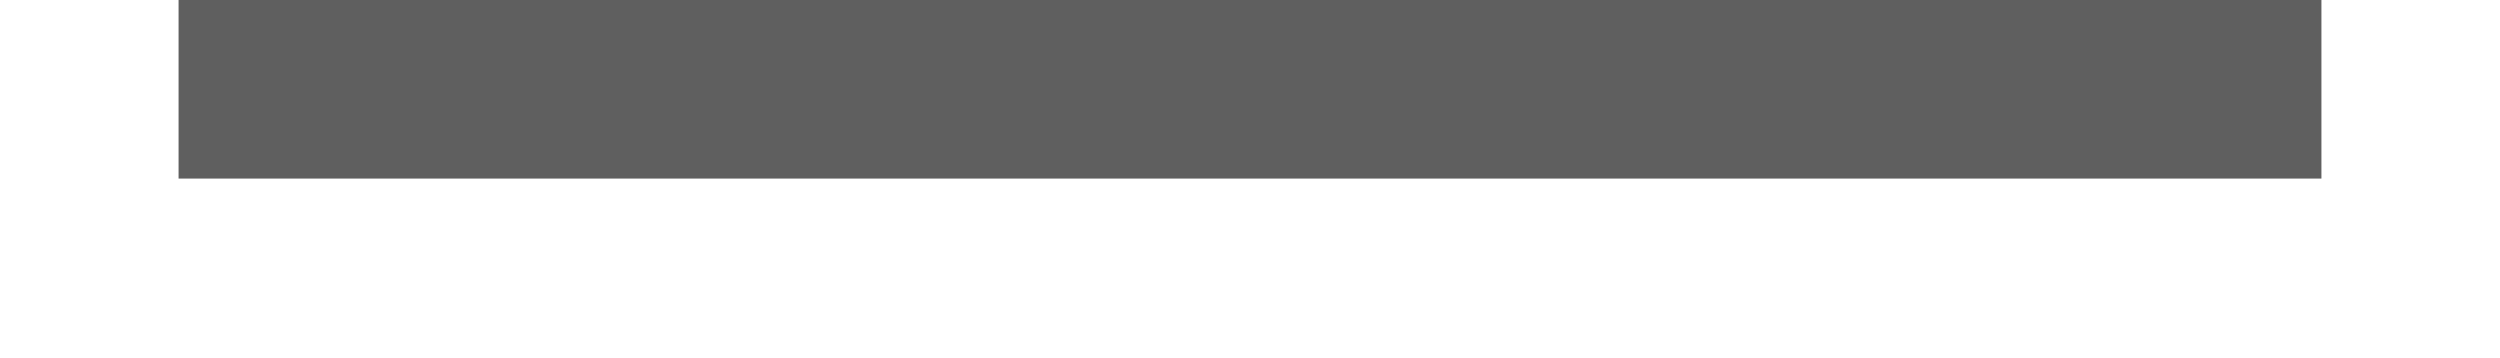
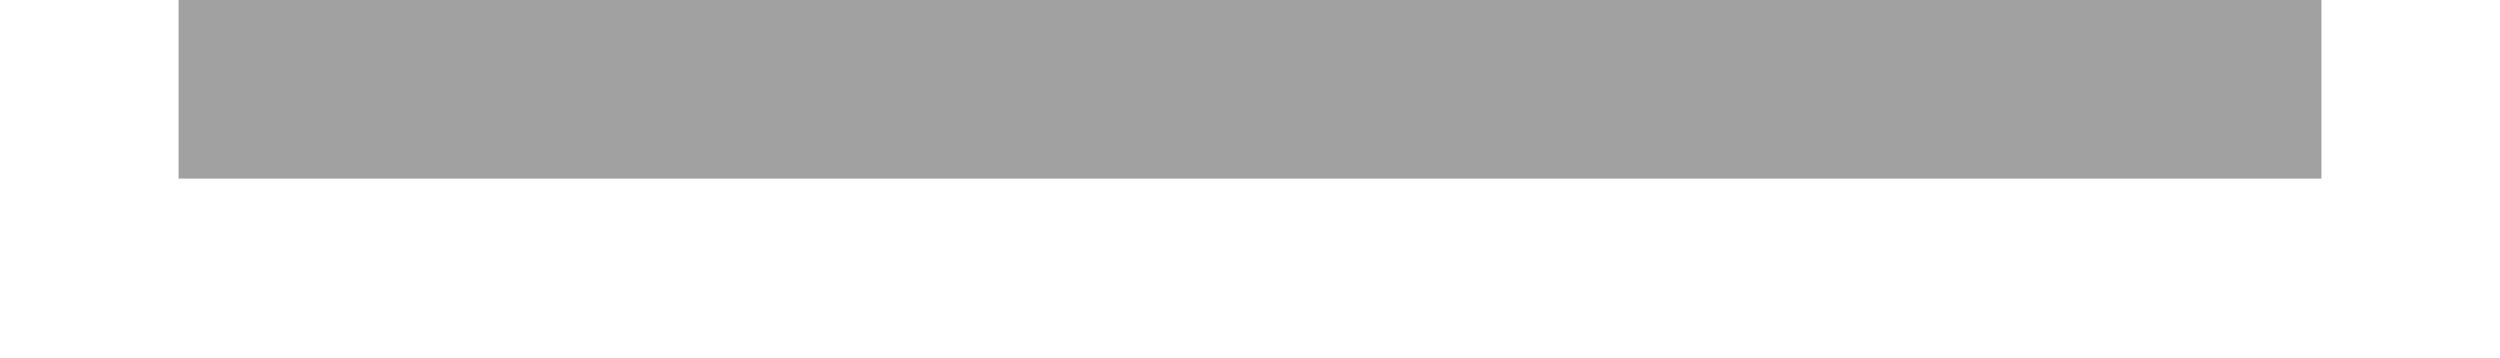
<svg xmlns="http://www.w3.org/2000/svg" xmlns:ns1="http://www.openswatchbook.org/uri/2009/osb" xmlns:xlink="http://www.w3.org/1999/xlink" width="28" height="4" id="svg11300" version="1.0" style="display:inline;enable-background:new">
  <defs id="defs3">
    <linearGradient id="selected_bg_color" ns1:paint="solid">
-       <stop style="stop-color:#5f5f5f;stop-opacity:1;" offset="0" id="stop4137" />
+       <stop style="stop-color:#a1a1a1;stop-opacity:1;" offset="0" id="stop4137" />
    </linearGradient>
    <linearGradient xlink:href="#selected_bg_color" id="linearGradient4139" x1="14" y1="296" x2="14" y2="298" gradientUnits="userSpaceOnUse" />
  </defs>
  <g style="display:inline" id="layer1" transform="translate(0,-296)">
    <rect style="opacity:1;fill:url(#linearGradient4139);fill-opacity:1;stroke:none" id="rect4270-9" width="24" height="2" x="2" y="296" />
  </g>
</svg>
